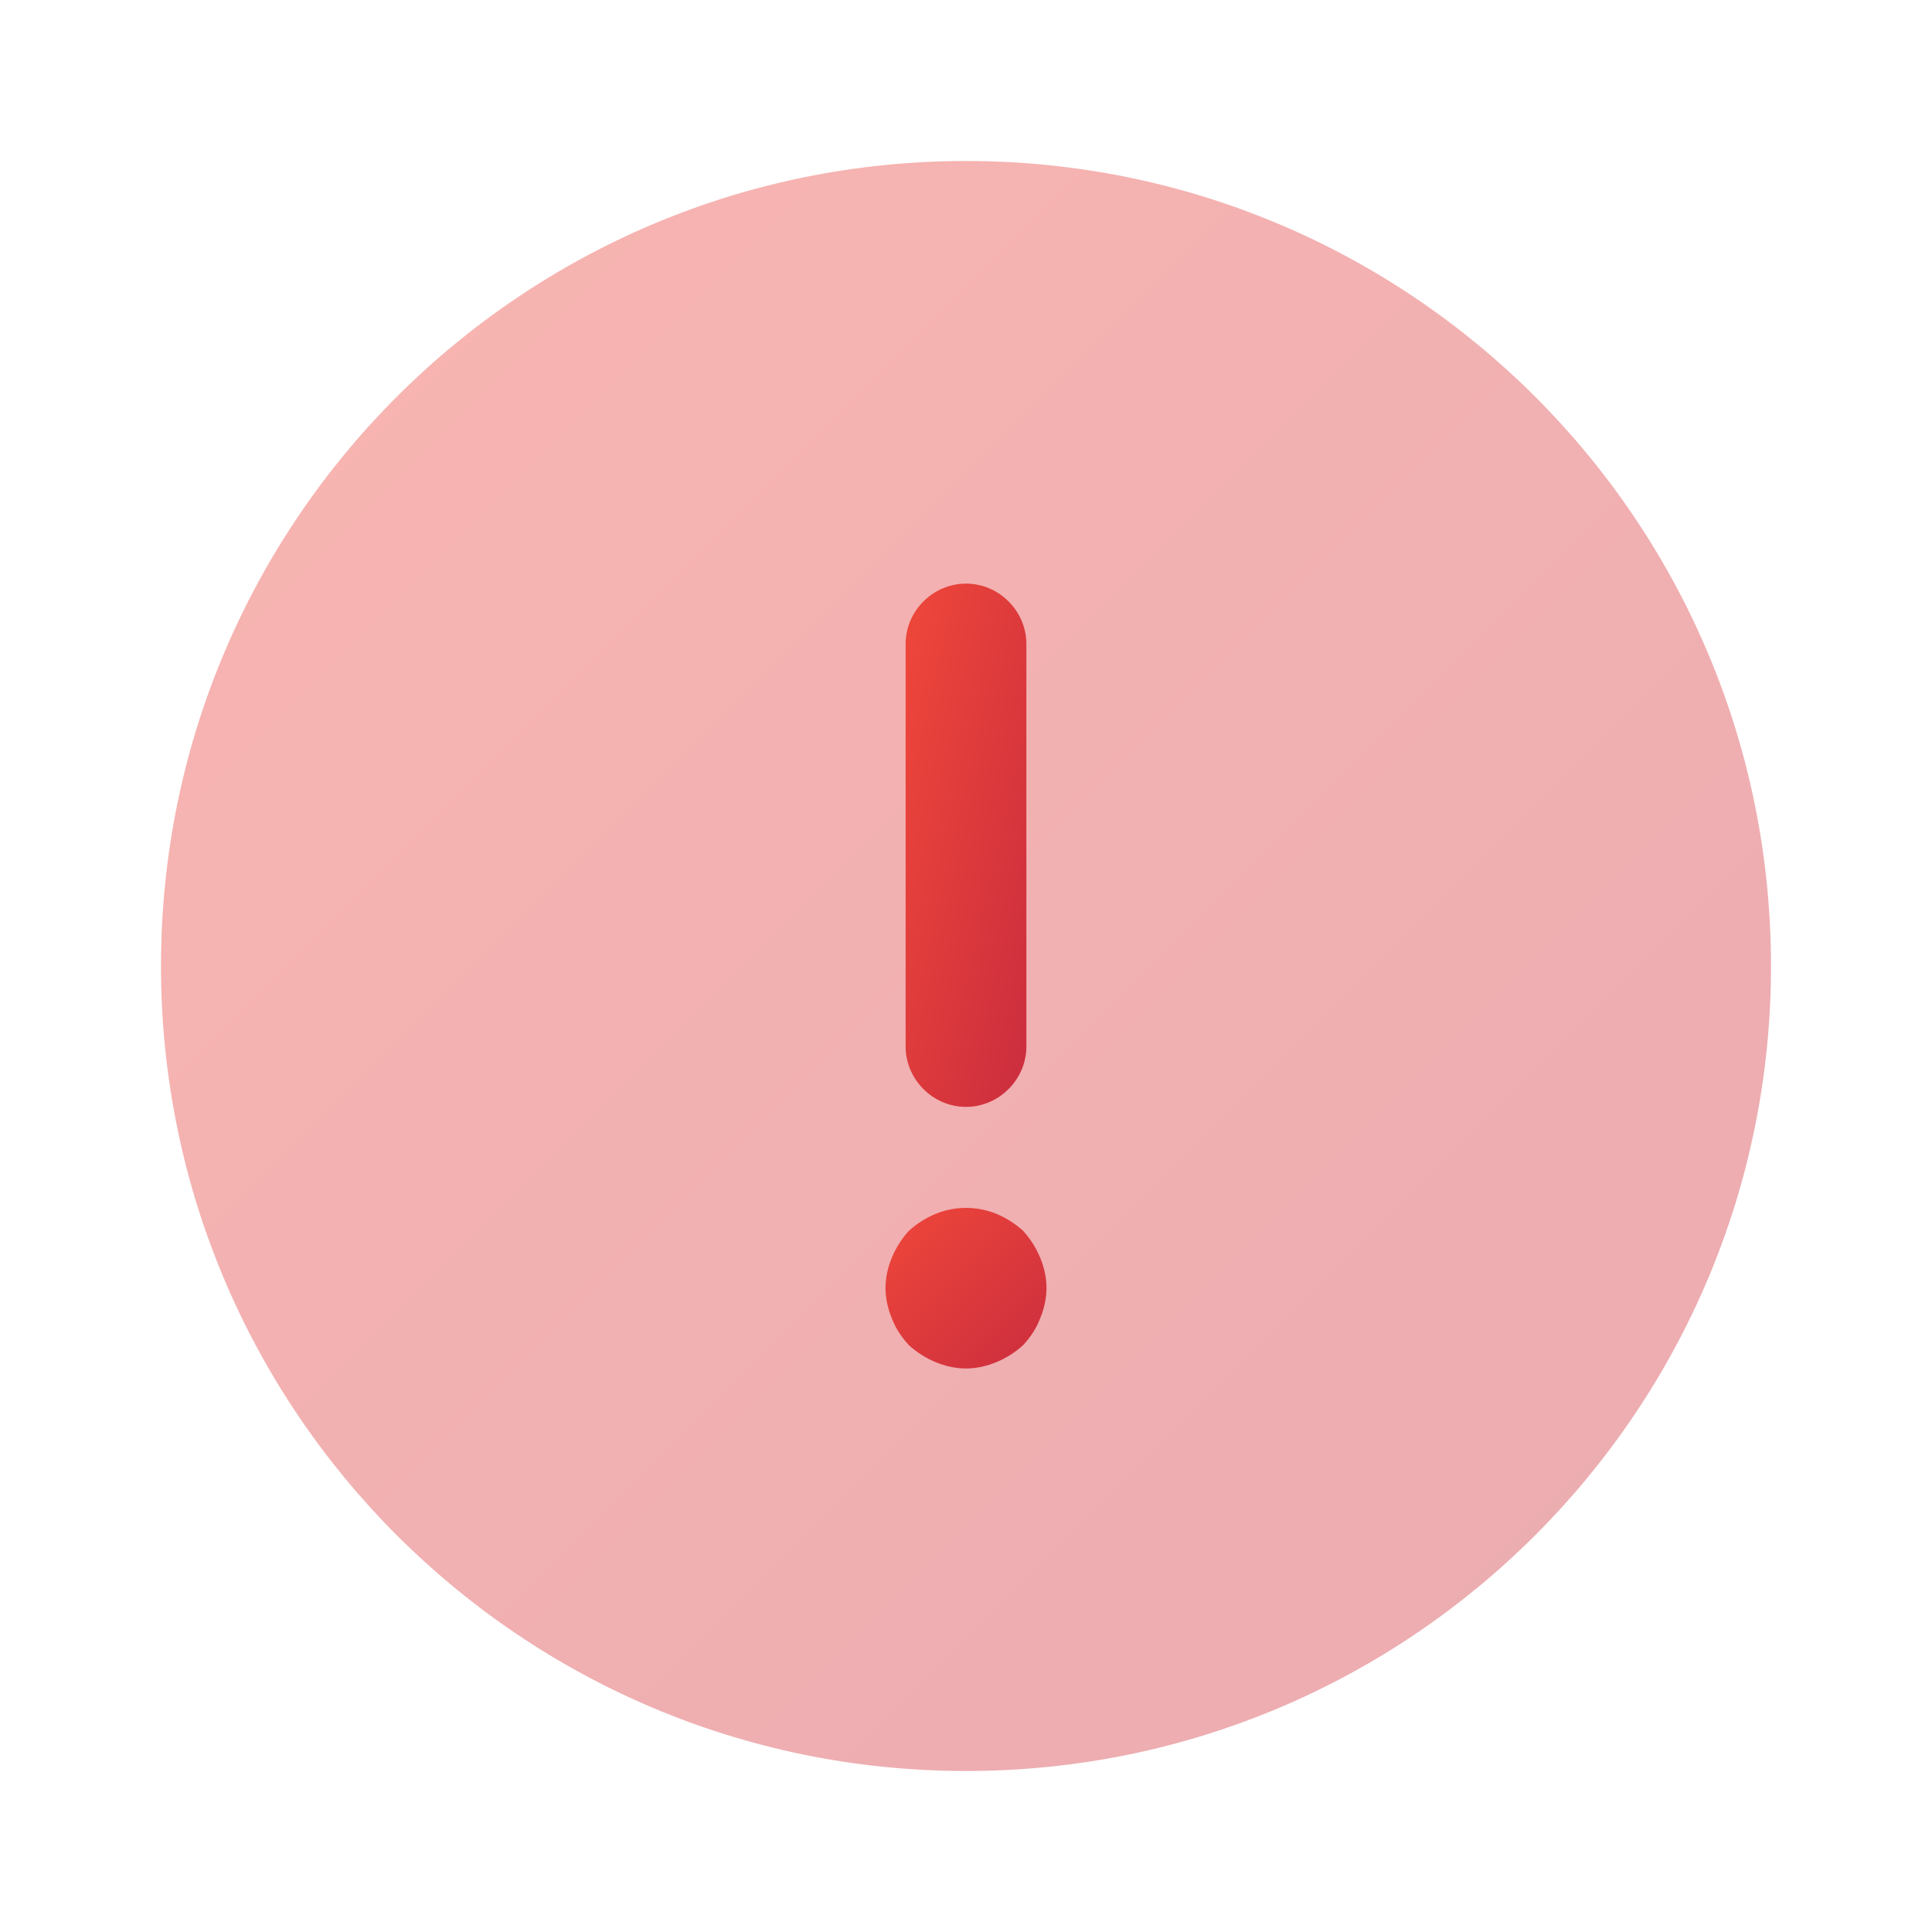
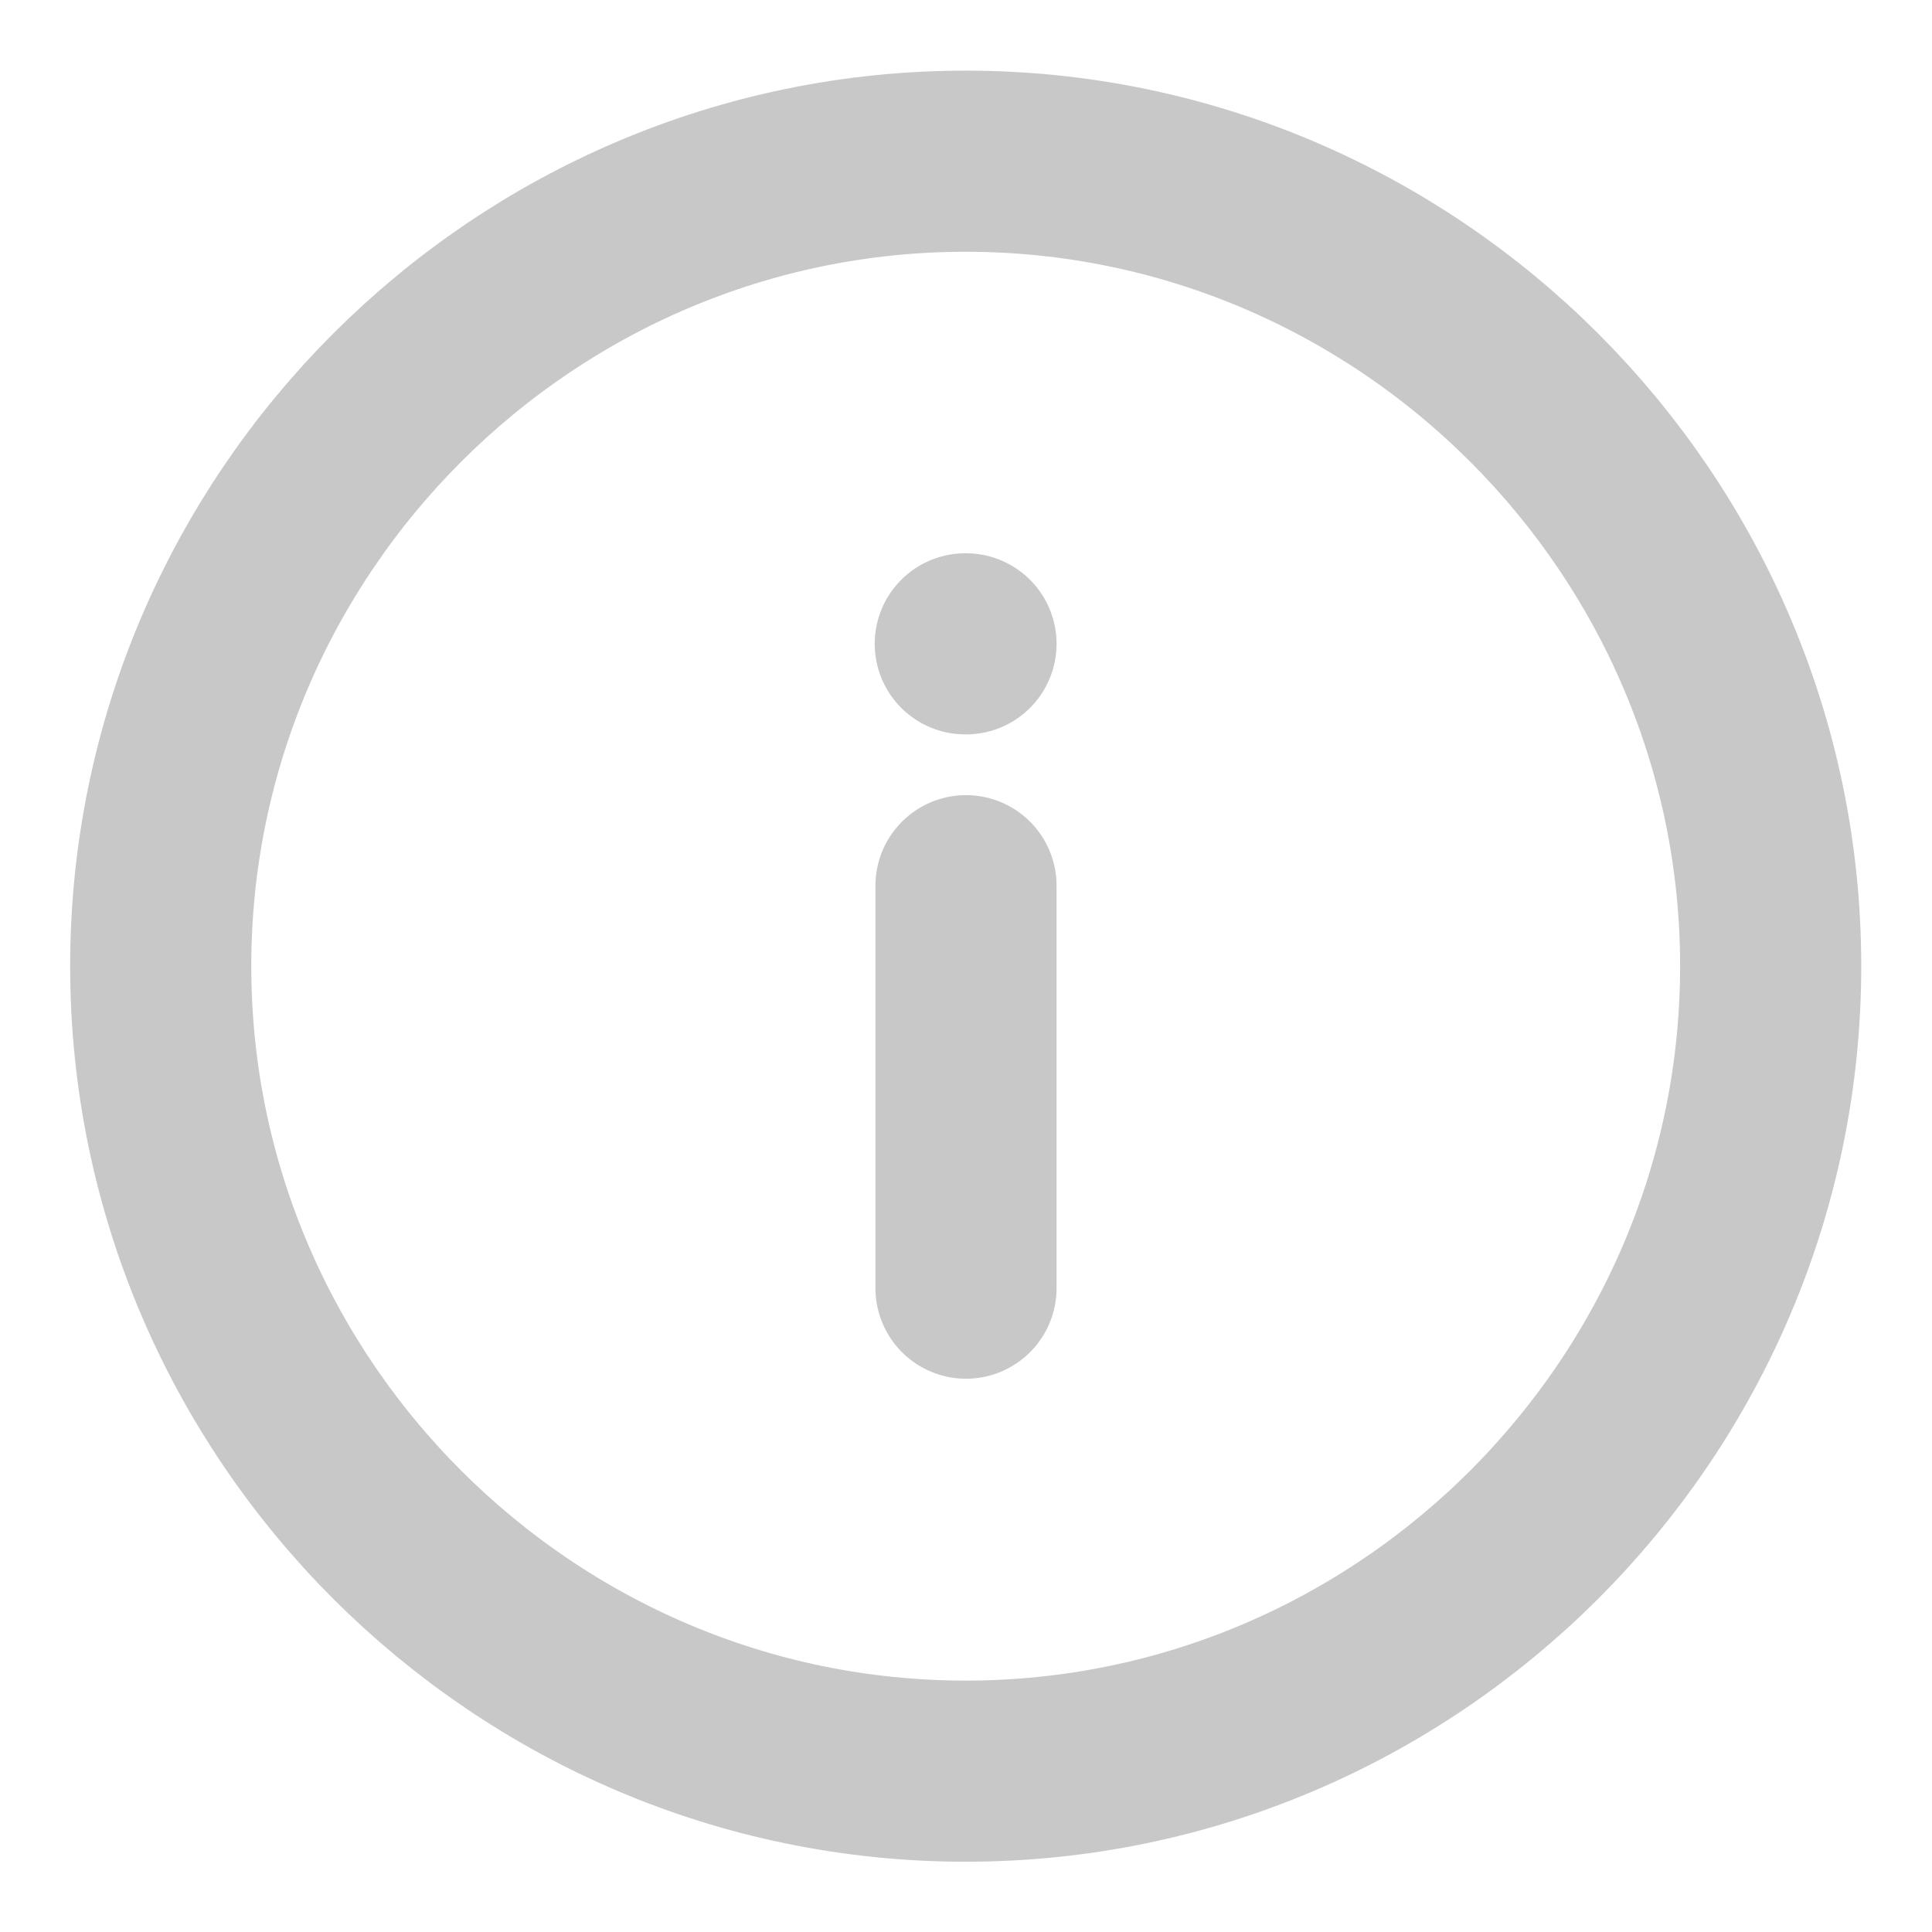
- <svg xmlns="http://www.w3.org/2000/svg" width="24" height="24" viewBox="0 0 24 24" fill="none">
-   <path opacity="0.4" d="M12 22C17.523 22 22 17.523 22 12C22 6.477 17.523 2 12 2C6.477 2 2 6.477 2 12C2 17.523 6.477 22 12 22Z" fill="url(#paint0_linear_8156_8431)" />
-   <path d="M12 13.75C12.41 13.75 12.75 13.41 12.75 13V8C12.75 7.59 12.41 7.25 12 7.25C11.59 7.25 11.25 7.59 11.25 8V13C11.25 13.41 11.59 13.75 12 13.75Z" fill="url(#paint1_linear_8156_8431)" />
-   <path d="M12.92 15.62C12.87 15.5 12.8 15.39 12.71 15.29C12.61 15.2 12.5 15.13 12.38 15.08C12.14 14.98 11.86 14.98 11.62 15.08C11.5 15.13 11.39 15.2 11.29 15.29C11.2 15.39 11.13 15.5 11.08 15.62C11.03 15.74 11 15.87 11 16C11 16.13 11.03 16.26 11.08 16.38C11.13 16.51 11.2 16.61 11.29 16.71C11.39 16.8 11.5 16.87 11.62 16.92C11.74 16.97 11.87 17 12 17C12.13 17 12.26 16.97 12.38 16.92C12.5 16.87 12.61 16.8 12.71 16.71C12.8 16.61 12.87 16.51 12.92 16.38C12.97 16.26 13 16.13 13 16C13 15.87 12.97 15.74 12.92 15.62Z" fill="url(#paint2_linear_8156_8431)" />
-   <defs>
-     <linearGradient id="paint0_linear_8156_8431" x1="2" y1="2" x2="22" y2="22" gradientUnits="userSpaceOnUse">
-       <stop stop-color="#EF473A" />
-       <stop offset="1" stop-color="#CB2D3E" />
-     </linearGradient>
-     <linearGradient id="paint1_linear_8156_8431" x1="11.25" y1="7.25" x2="14.098" y2="7.907" gradientUnits="userSpaceOnUse">
-       <stop stop-color="#EF473A" />
-       <stop offset="1" stop-color="#CB2D3E" />
-     </linearGradient>
-     <linearGradient id="paint2_linear_8156_8431" x1="11" y1="15.005" x2="12.995" y2="17.005" gradientUnits="userSpaceOnUse">
-       <stop stop-color="#EF473A" />
-       <stop offset="1" stop-color="#CB2D3E" />
-     </linearGradient>
-   </defs>
+ <svg xmlns="http://www.w3.org/2000/svg" width="16" height="16" viewBox="0 0 16 16" fill="none">
+   <g id="vuesax/twotone/info-circle">
+     <g id="info-circle">
+       <path id="Vector" d="M7.997 1.335C4.331 1.335 1.331 4.335 1.331 8.001C1.331 11.668 4.331 14.668 7.997 14.668C11.664 14.668 14.664 11.668 14.664 8.001C14.664 4.335 11.664 1.335 7.997 1.335Z" stroke="#C8C8C8" stroke-width="1.5" stroke-linecap="round" stroke-linejoin="round" />
+       <path id="Vector_2" d="M8 10.668V7.335" stroke="#C8C8C8" stroke-width="1.5" stroke-linecap="round" stroke-linejoin="round" />
+       <path id="Vector_3" d="M8 5.332H7.994" stroke="#C8C8C8" stroke-width="1.5" stroke-linecap="round" stroke-linejoin="round" />
+     </g>
+   </g>
</svg>
